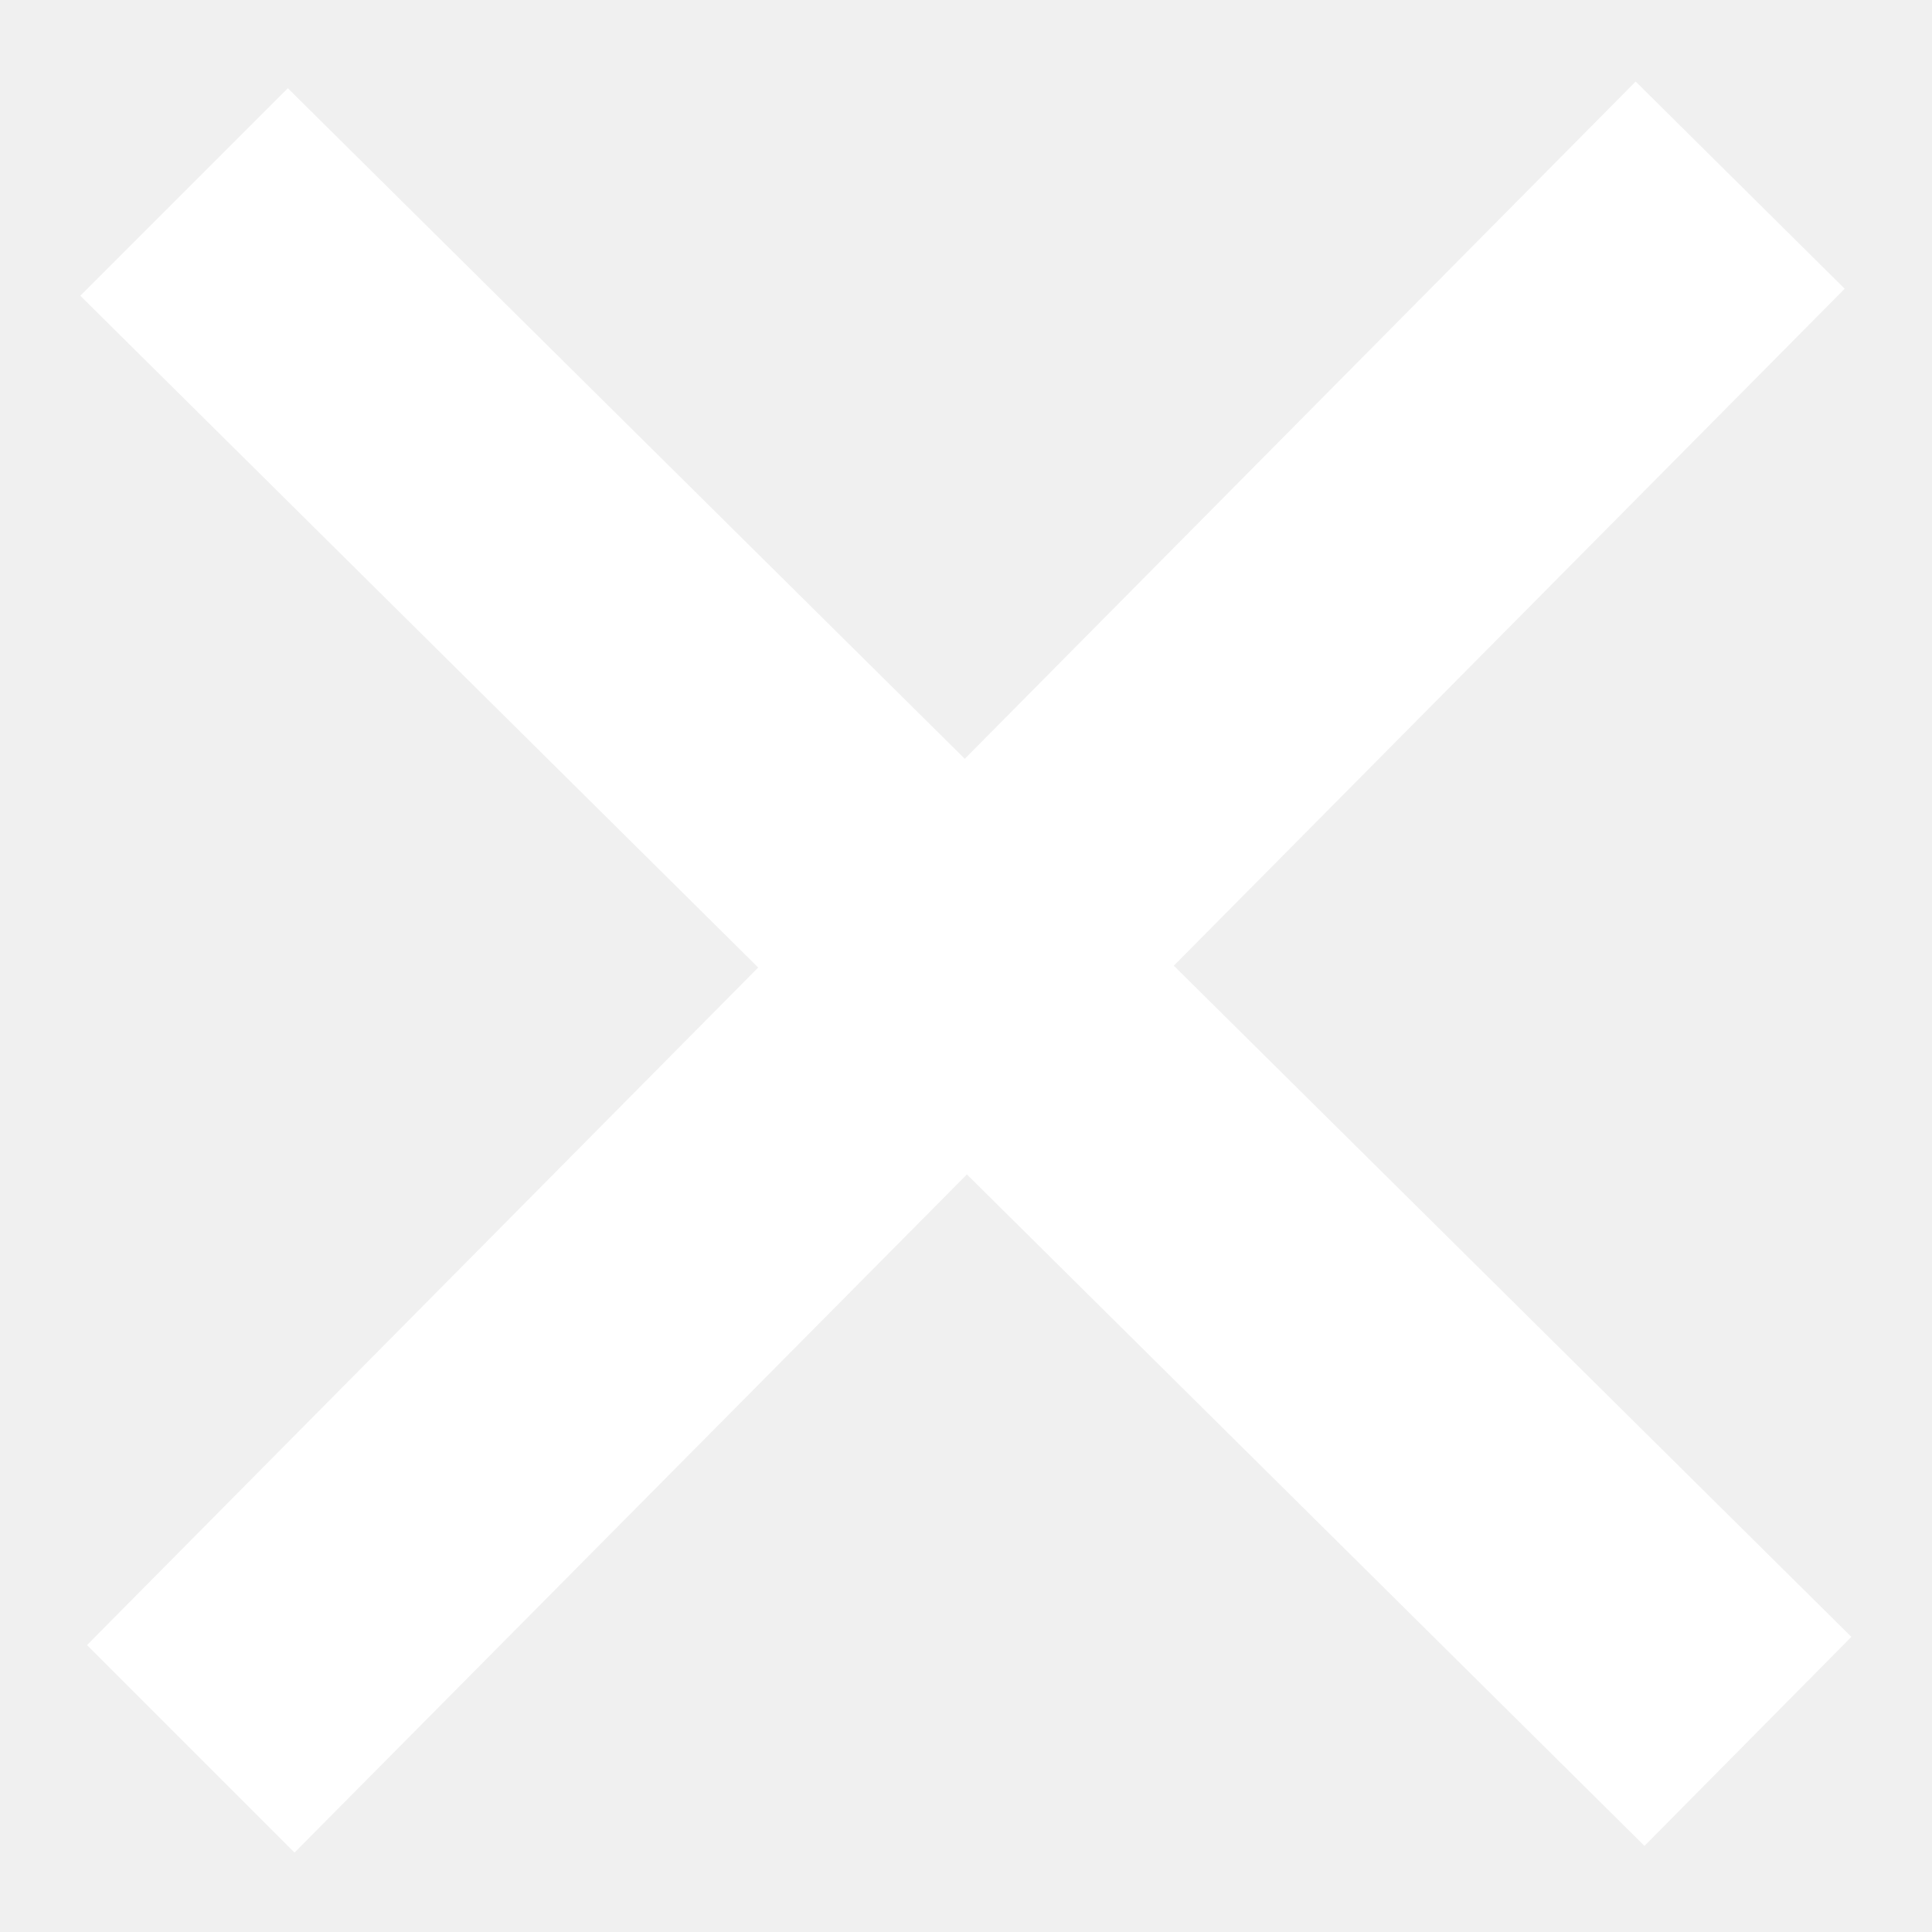
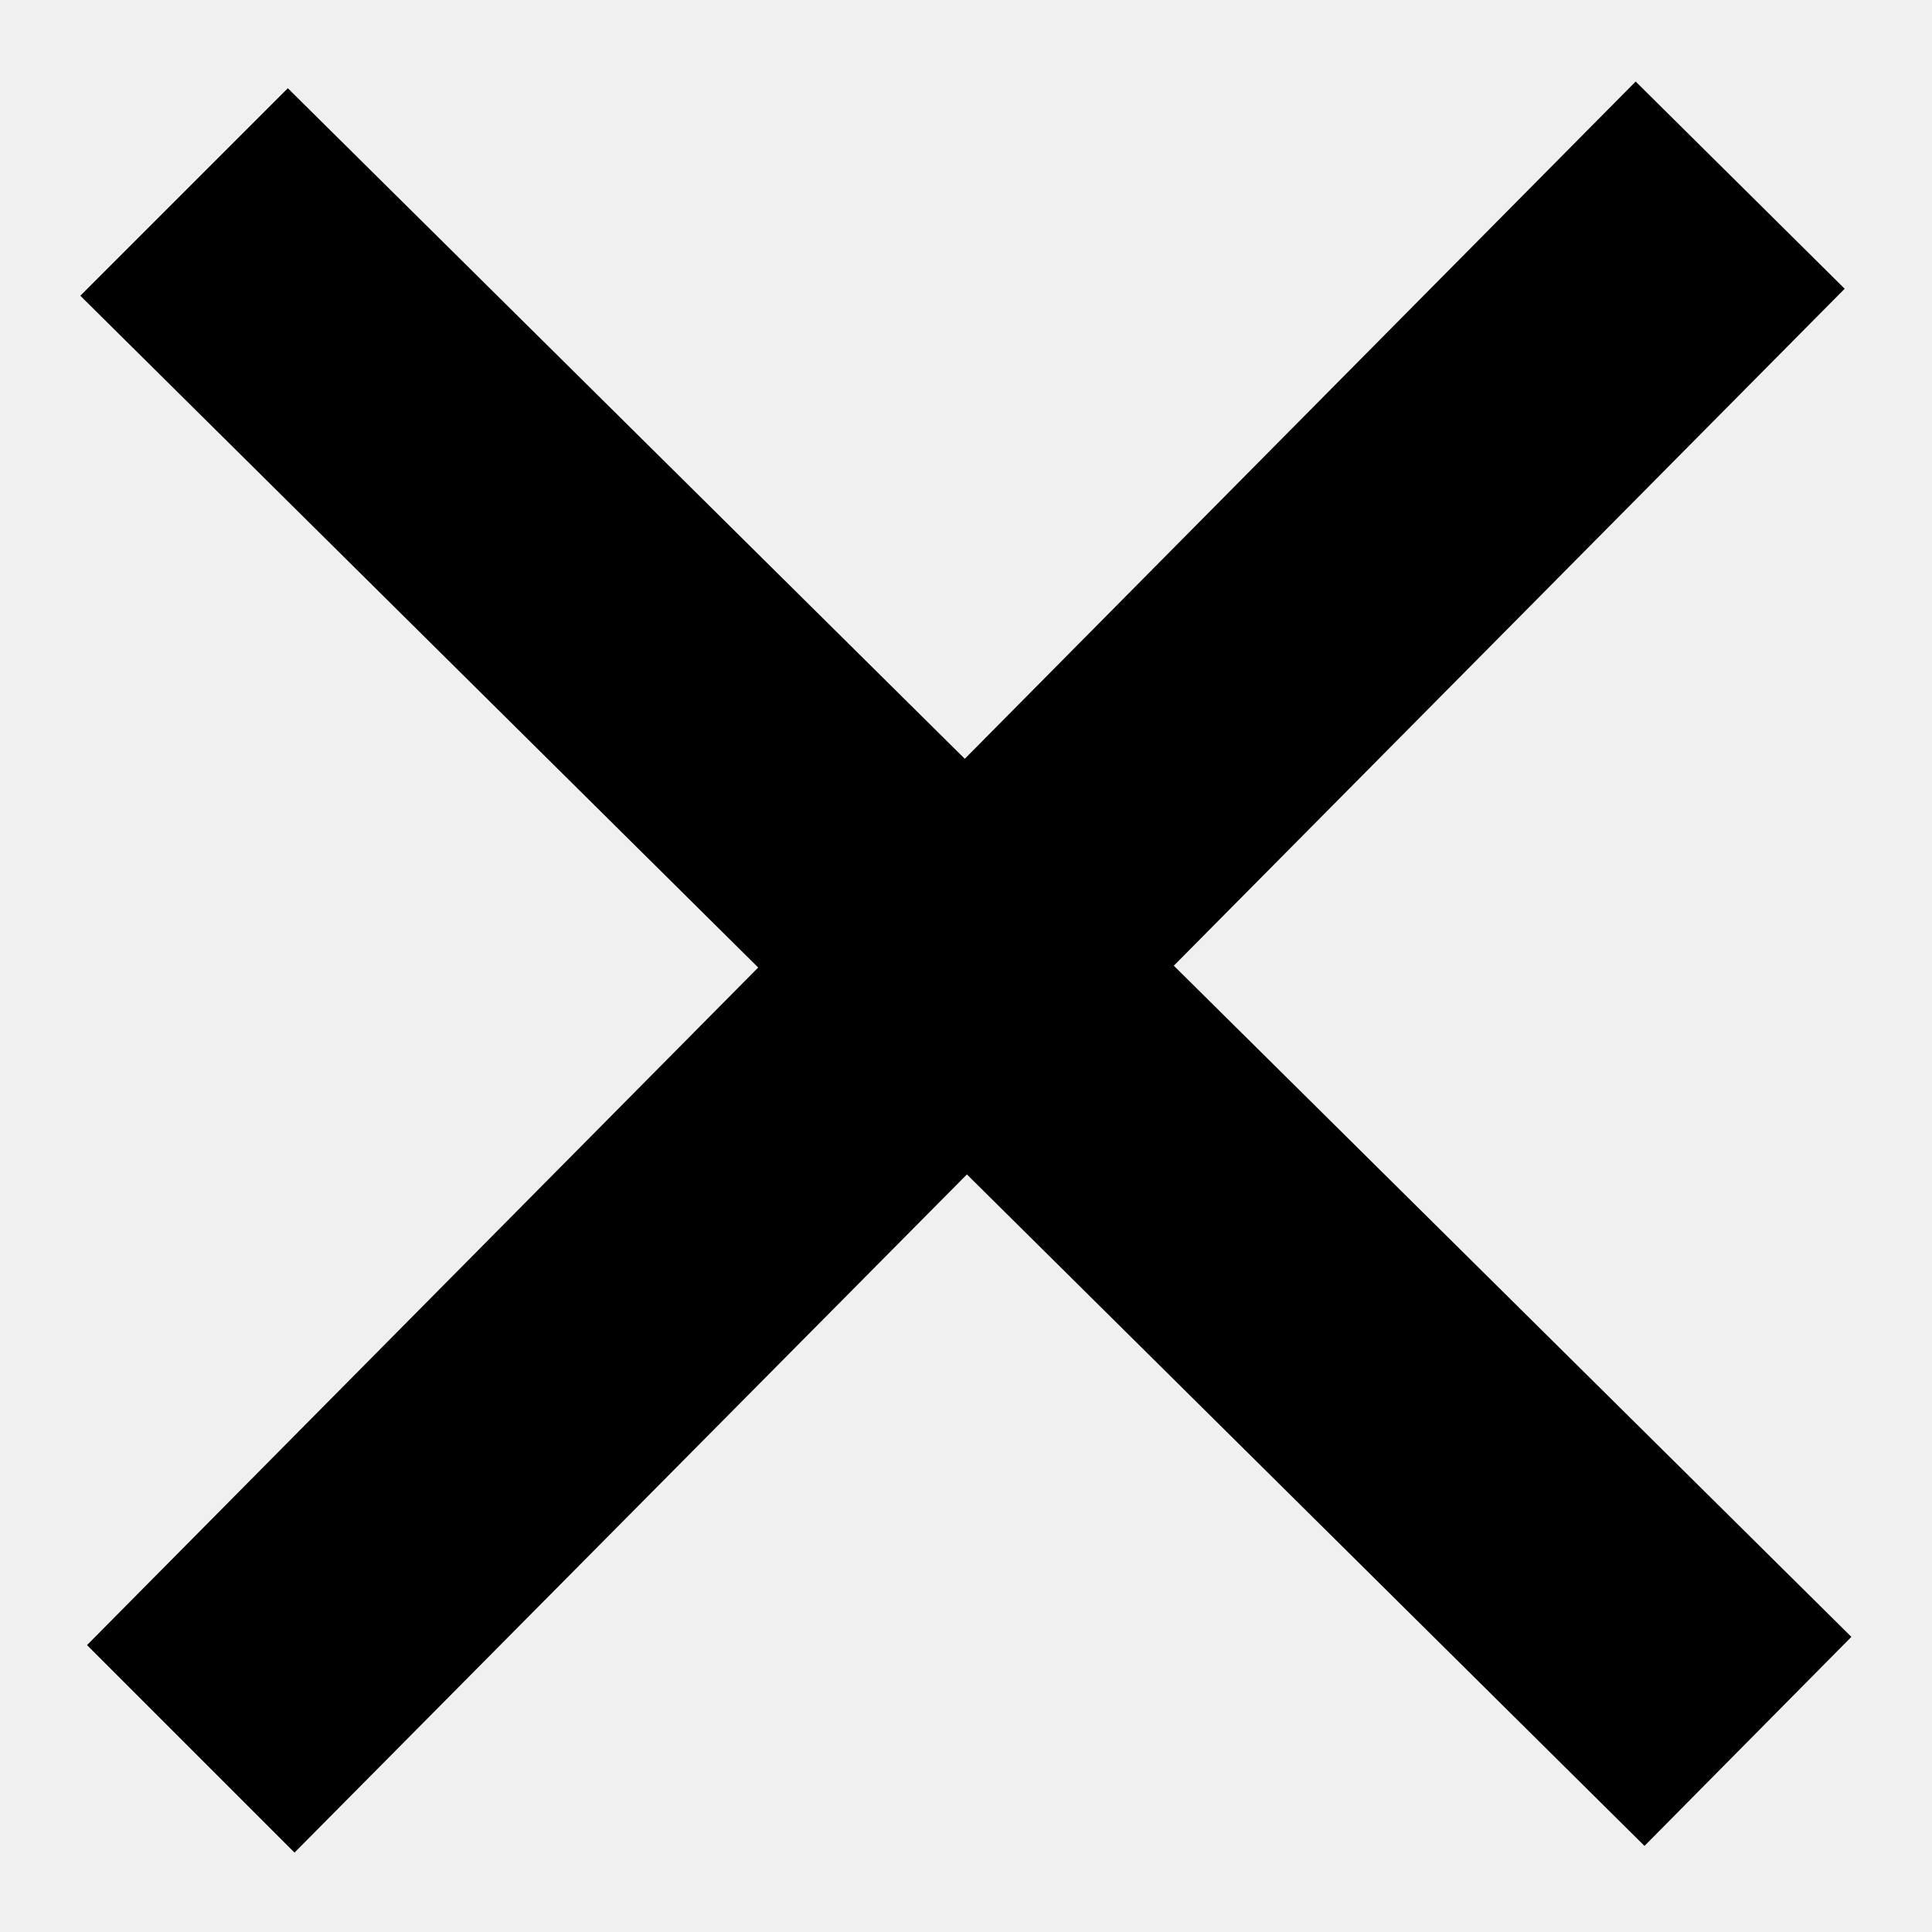
<svg xmlns="http://www.w3.org/2000/svg" width="16" height="16" version="1.1" viewBox="0 0 6.35 6.35">
  <g transform="translate(0,-290.65)">
-     <path d="m6.085 296.03-2.227-2.206 2.205-2.225-0.687-0.681-2.205 2.226-2.225-2.204-0.682 0.682 2.228 2.208-2.206 2.227 0.682 0.682 2.21-2.229 2.227 2.207z" stroke-width=".243" fill="#fff" />
+     <path d="m6.085 296.03-2.227-2.206 2.205-2.225-0.687-0.681-2.205 2.226-2.225-2.204-0.682 0.682 2.228 2.208-2.206 2.227 0.682 0.682 2.21-2.229 2.227 2.207z" stroke-width=".243" fill="#000" />
  </g>
</svg>
